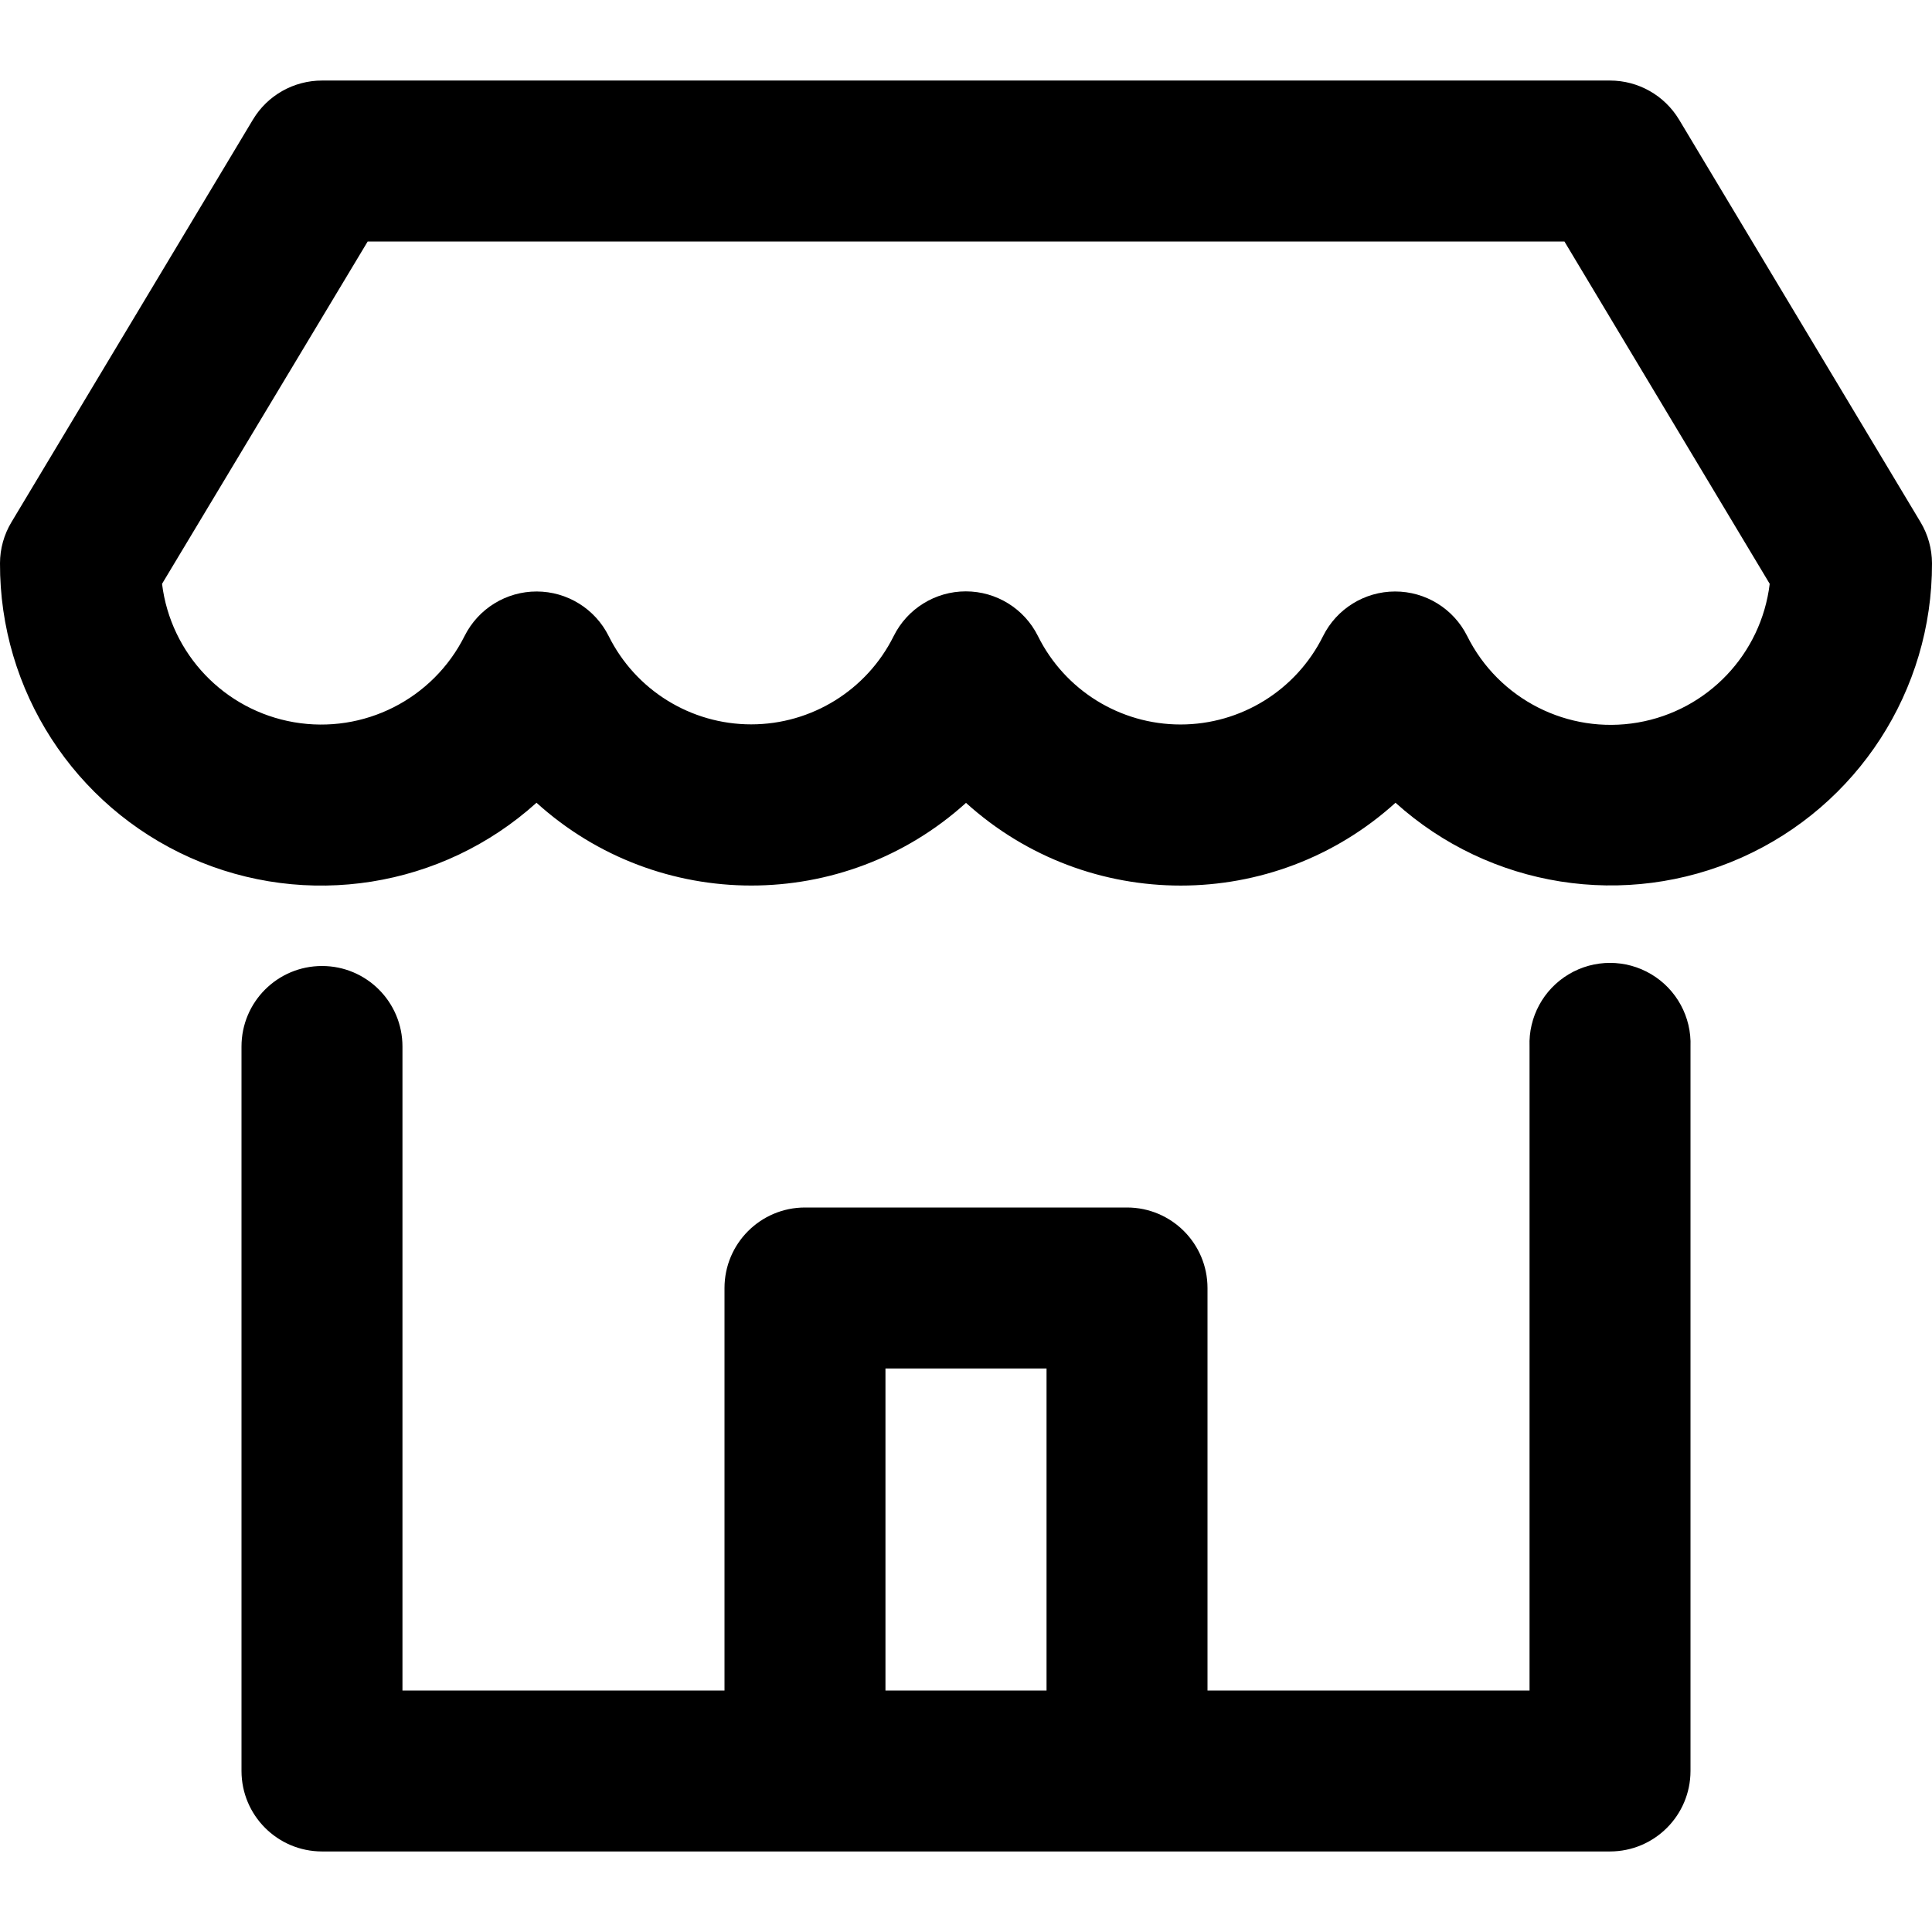
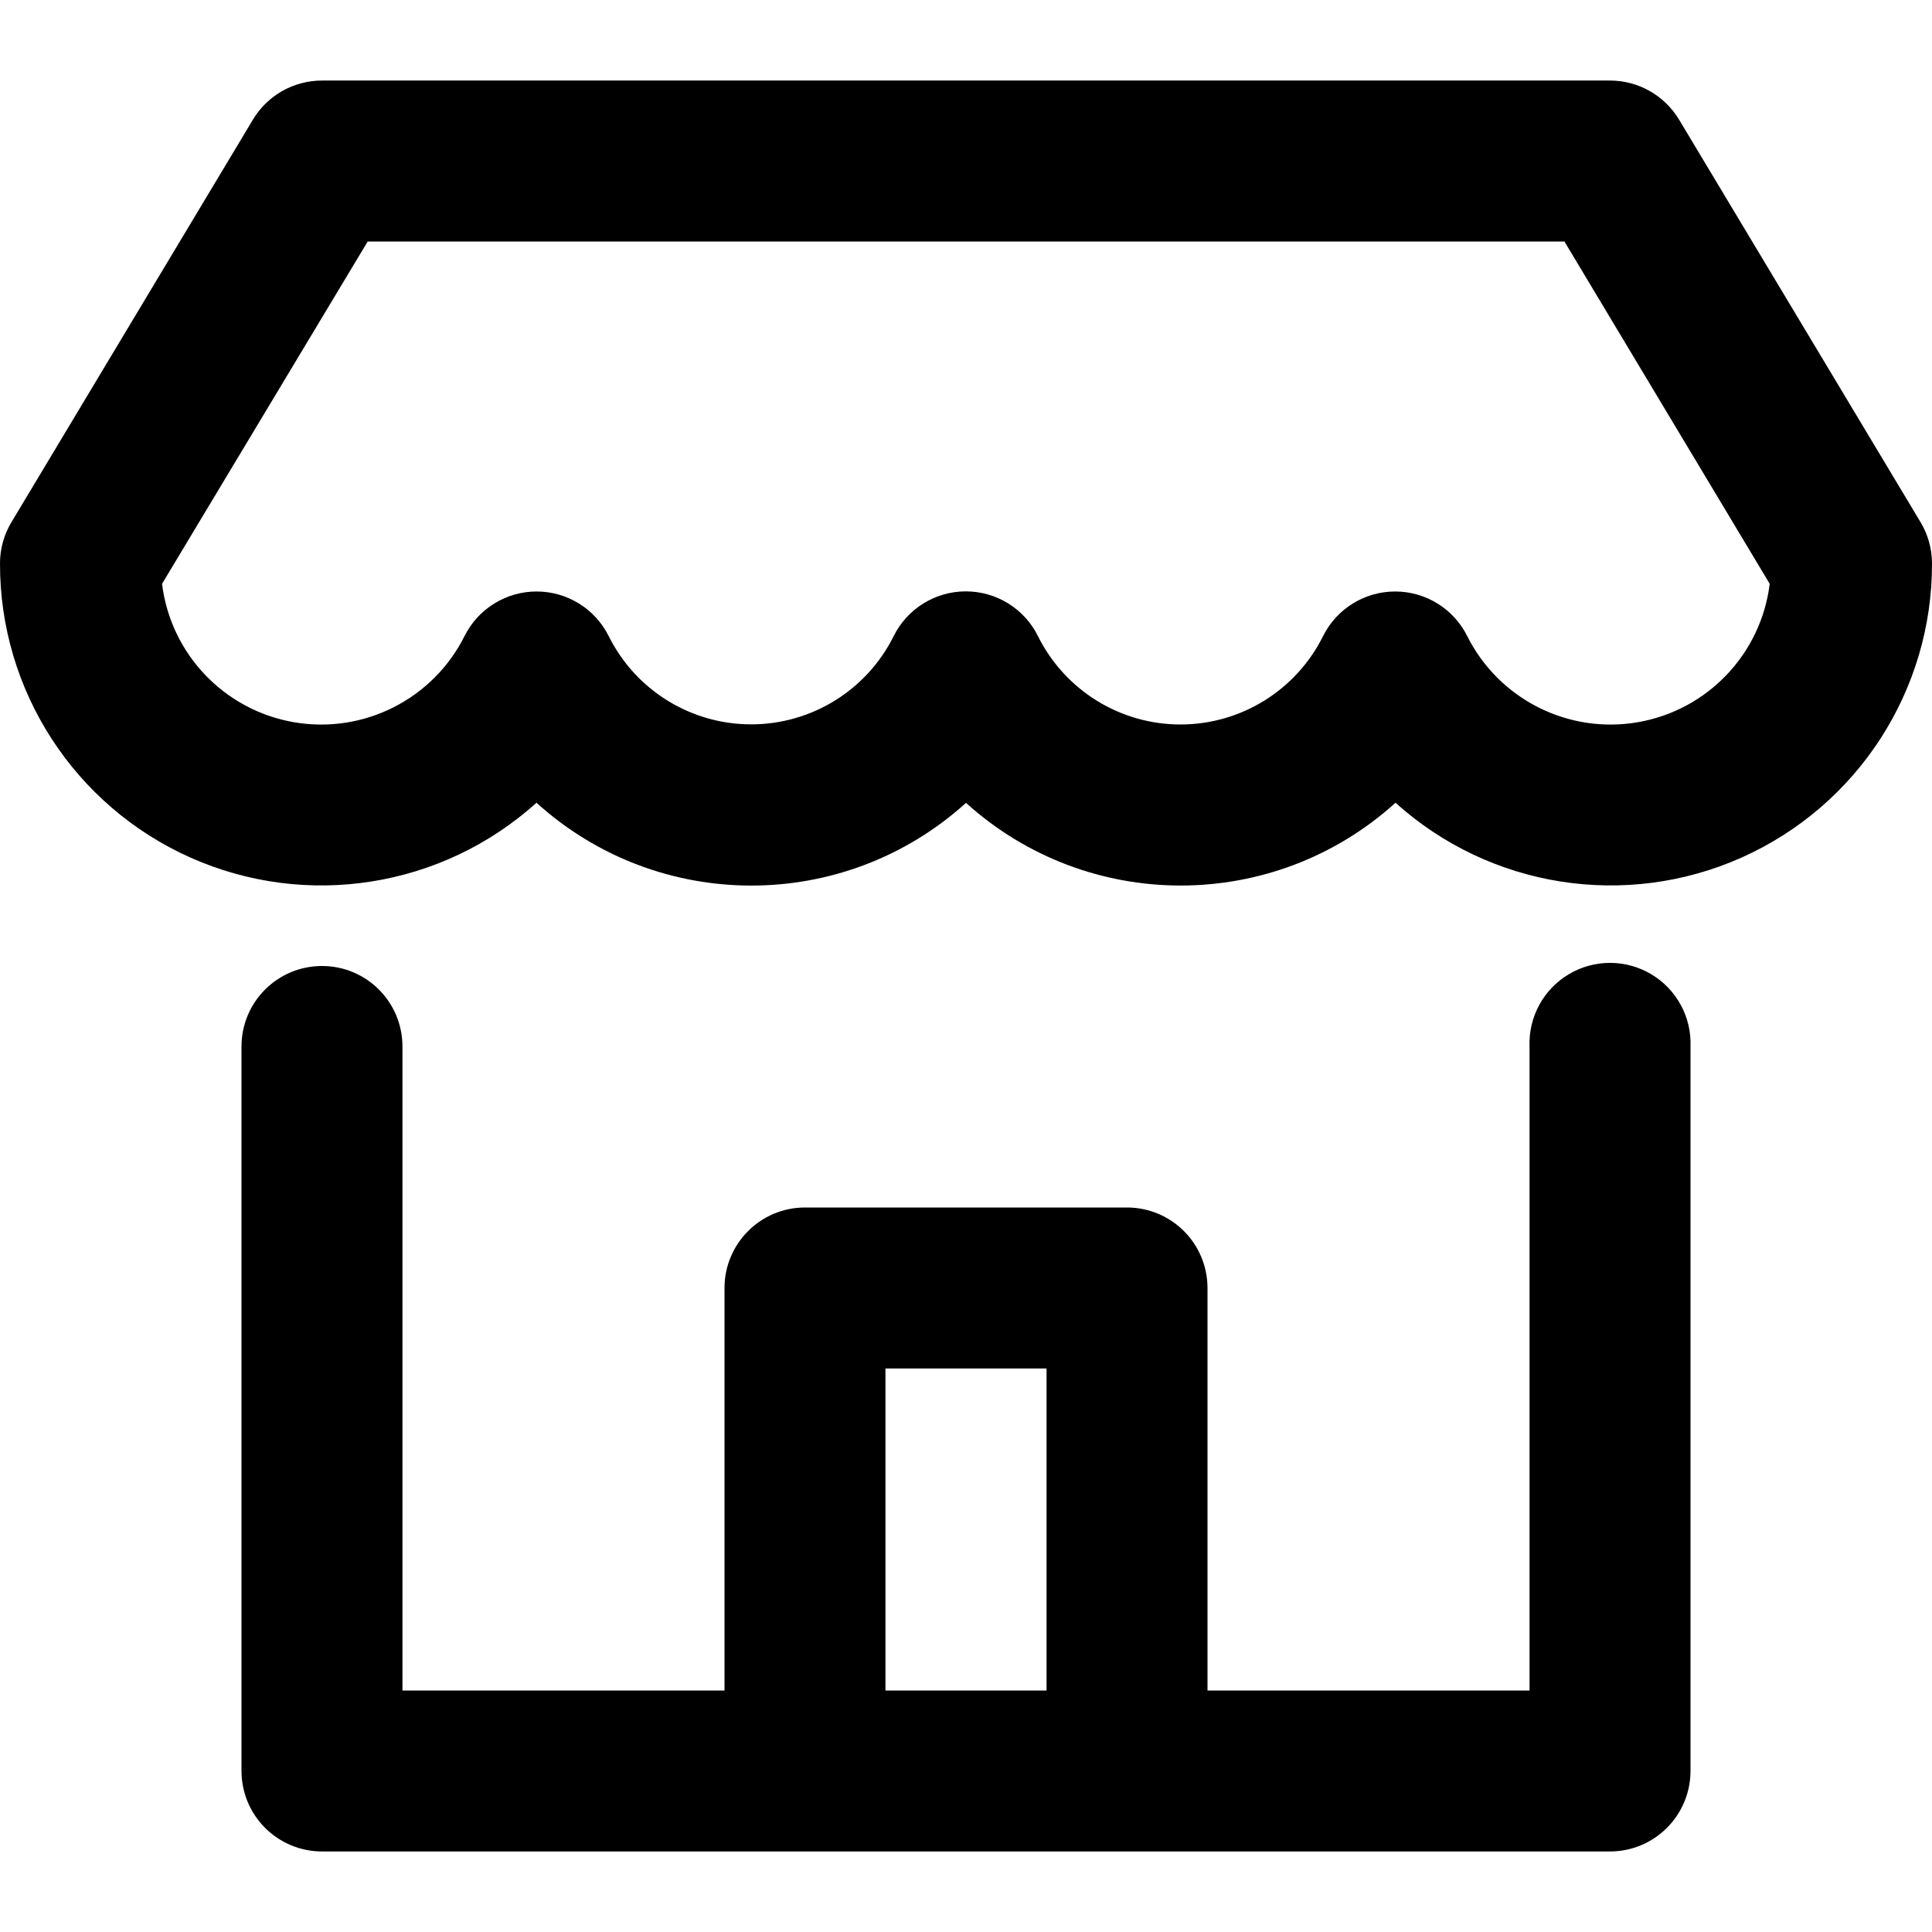
<svg xmlns="http://www.w3.org/2000/svg" viewBox="0 0 16 16" class="pdsicon">
-   <path fill-rule="evenodd" d="M2.095.99c.12-.2.337-.323.572-.323h10.666c.235 0 .451.123.572.323l2 3.334a.667.667 0 0 1 .095.341 2.661 2.661 0 0 1-4.443 1.983A2.65 2.65 0 0 1 8 6.649a2.651 2.651 0 0 1-3.557-.001A2.66 2.66 0 0 1 0 4.665c0-.12.033-.238.095-.341l2-3.334ZM3.045 2 1.342 4.835a1.328 1.328 0 0 0 2.506.431.667.667 0 0 1 1.193.002 1.318 1.318 0 0 0 2.36 0 .667.667 0 0 1 1.195 0 1.318 1.318 0 0 0 2.361 0 .667.667 0 0 1 1.193-.002 1.327 1.327 0 0 0 2.506-.431L12.956 2H3.044ZM2.667 8c.368 0 .666.298.666.667V14H6v-3.333c0-.368.298-.667.667-.667h2.666c.369 0 .667.299.667.667V14h2.667V8.667a.667.667 0 1 1 1.333 0v6a.667.667 0 0 1-.667.666H2.667A.667.667 0 0 1 2 14.667v-6C2 8.298 2.298 8 2.667 8Zm4.666 6h1.334v-2.667H7.333V14Z" />
+   <path fill-rule="evenodd" d="M2.095.99c.12-.2.337-.323.572-.323h10.666c.235 0 .451.123.572.323l2 3.334a.667.667 0 0 1 .095.341 2.661 2.661 0 0 1-4.443 1.983A2.651 2.651 0 0 1 8 6.649a2.65 2.65 0 0 1-3.557-.001A2.661 2.661 0 0 1 0 4.665c0-.12.033-.238.095-.341l2-3.334ZM3.045 2 1.342 4.835a1.328 1.328 0 0 0 2.506.431.667.667 0 0 1 1.193.002 1.318 1.318 0 0 0 2.36 0 .667.667 0 0 1 1.195 0 1.318 1.318 0 0 0 2.361 0 .667.667 0 0 1 1.193-.002 1.328 1.328 0 0 0 2.506-.431L12.956 2H3.044ZM2.667 8c.368 0 .666.298.666.667V14H6v-3.333c0-.368.298-.667.667-.667h2.666c.369 0 .667.299.667.667V14h2.667V8.667a.667.667 0 1 1 1.333 0v6a.667.667 0 0 1-.667.666H2.667A.667.667 0 0 1 2 14.667v-6C2 8.298 2.298 8 2.667 8Zm4.666 6h1.334v-2.667H7.333V14Z" />
</svg>
